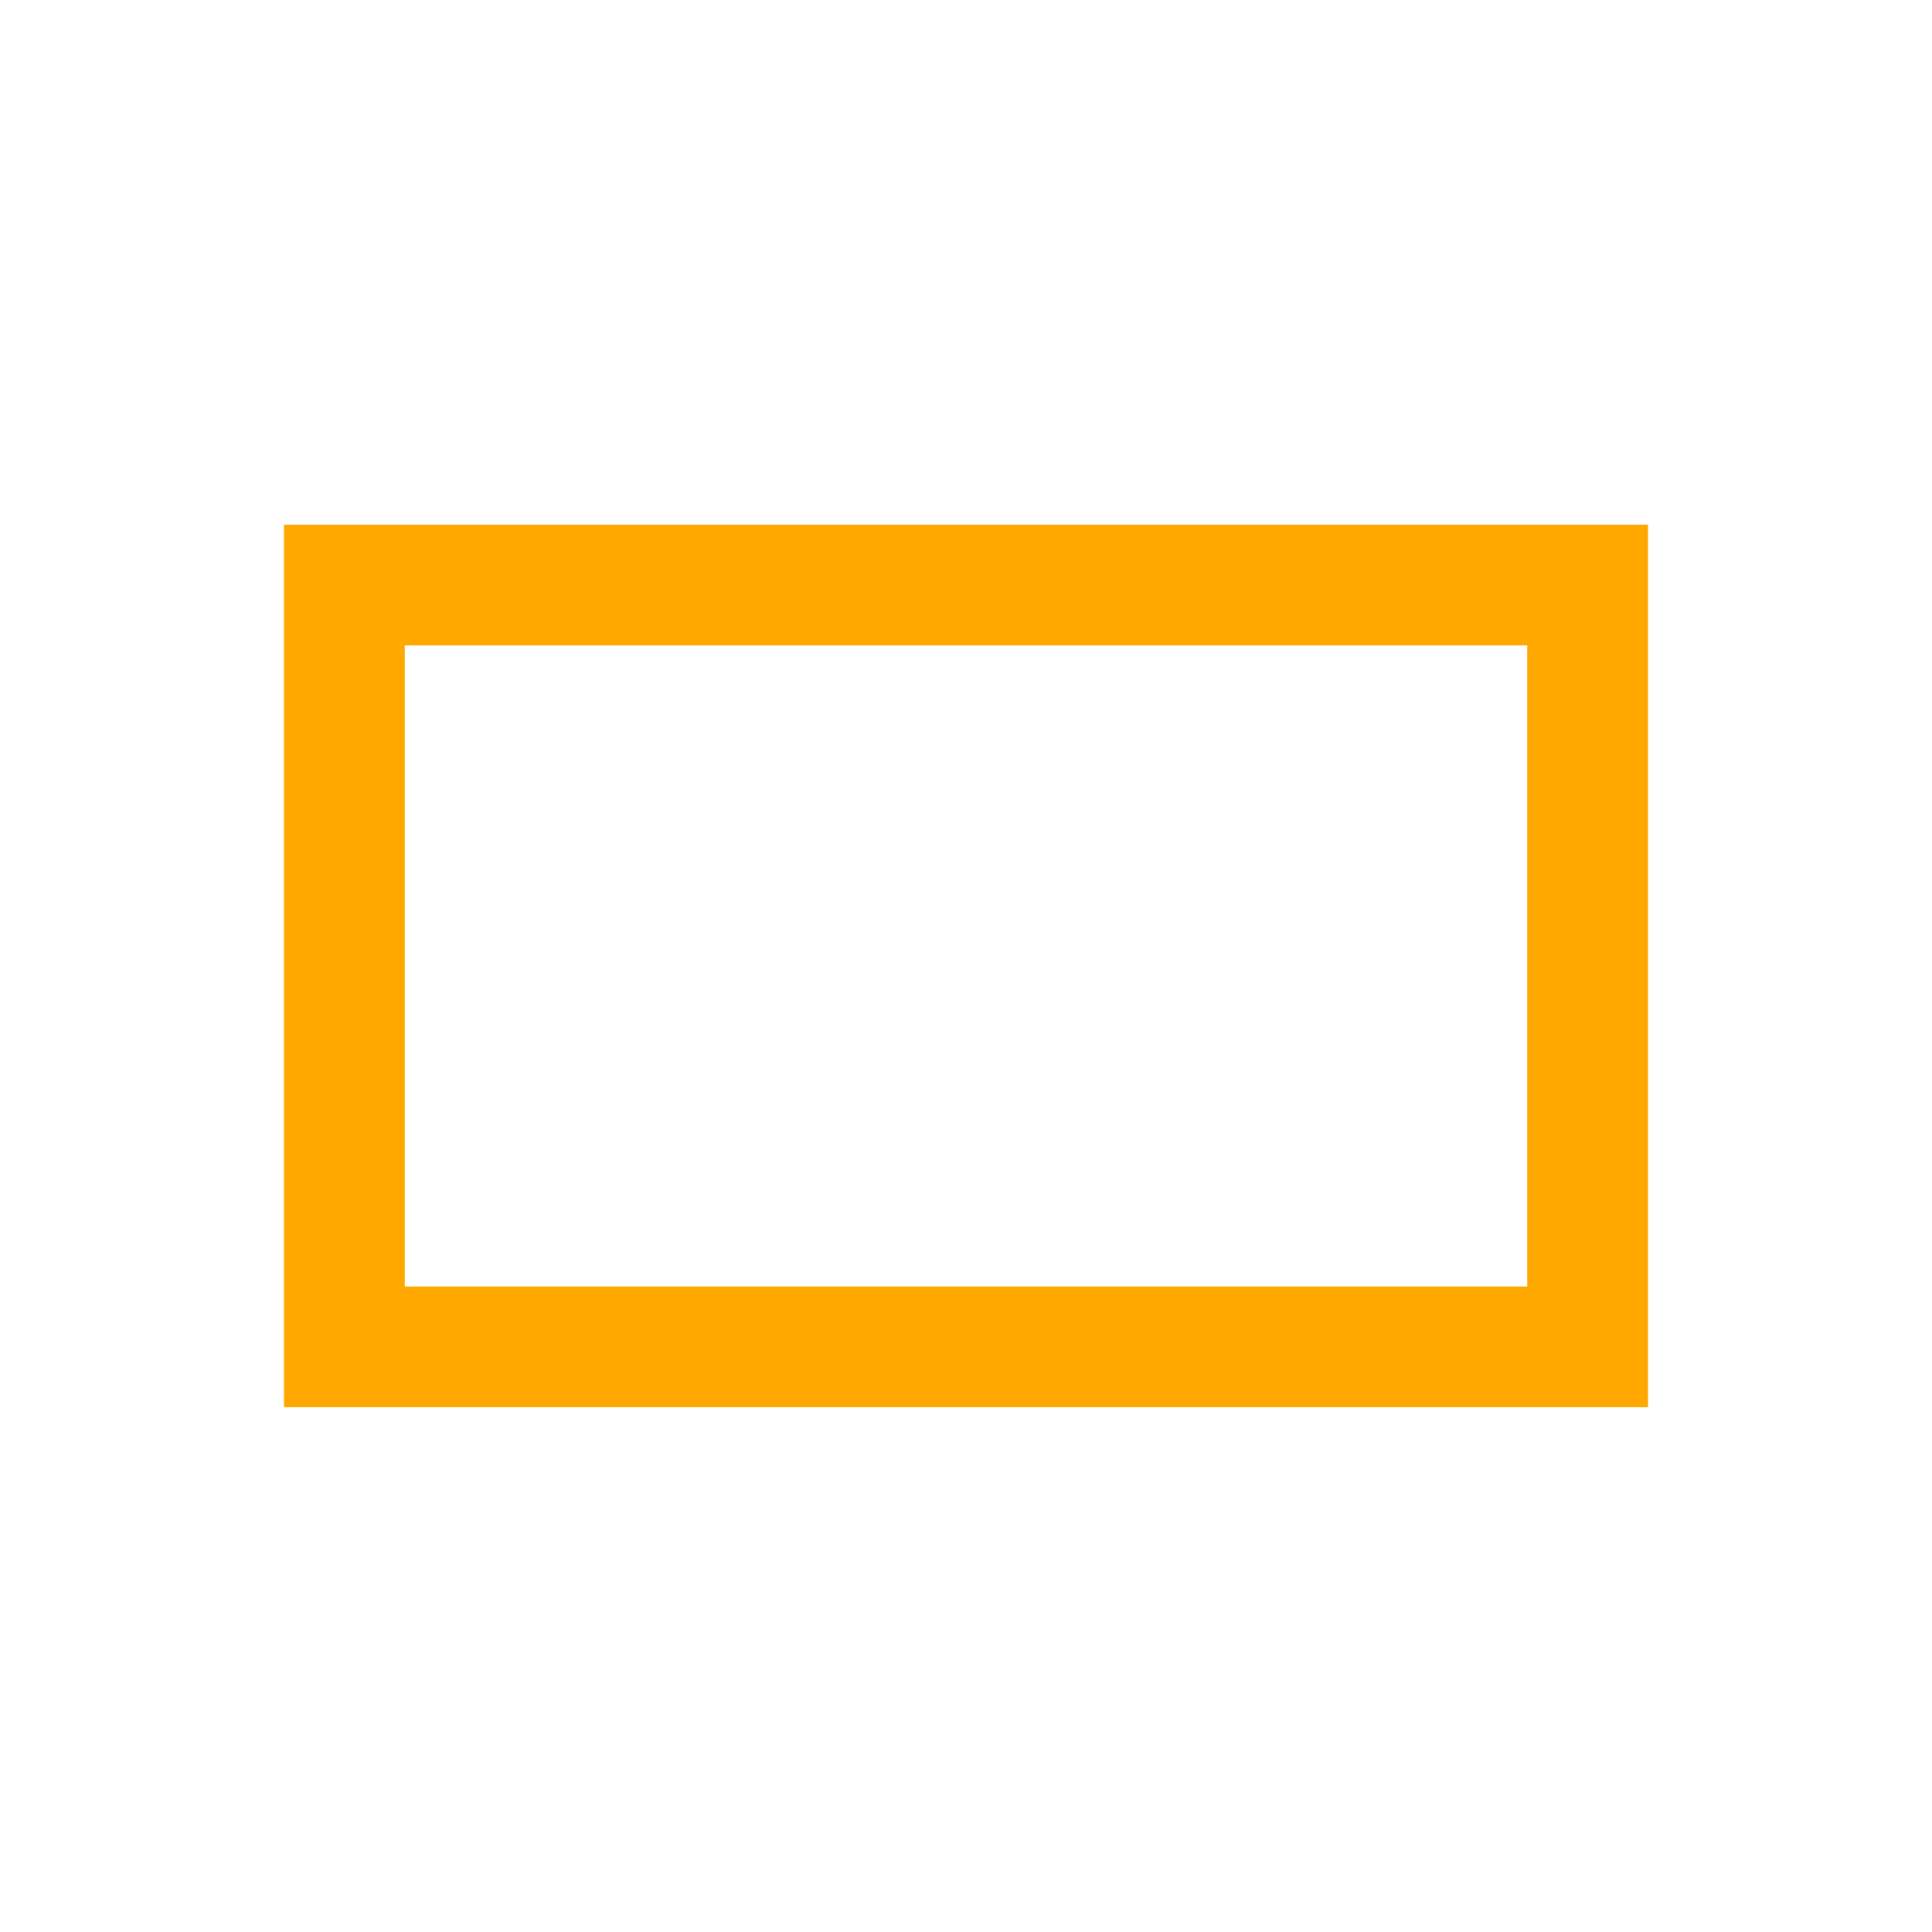
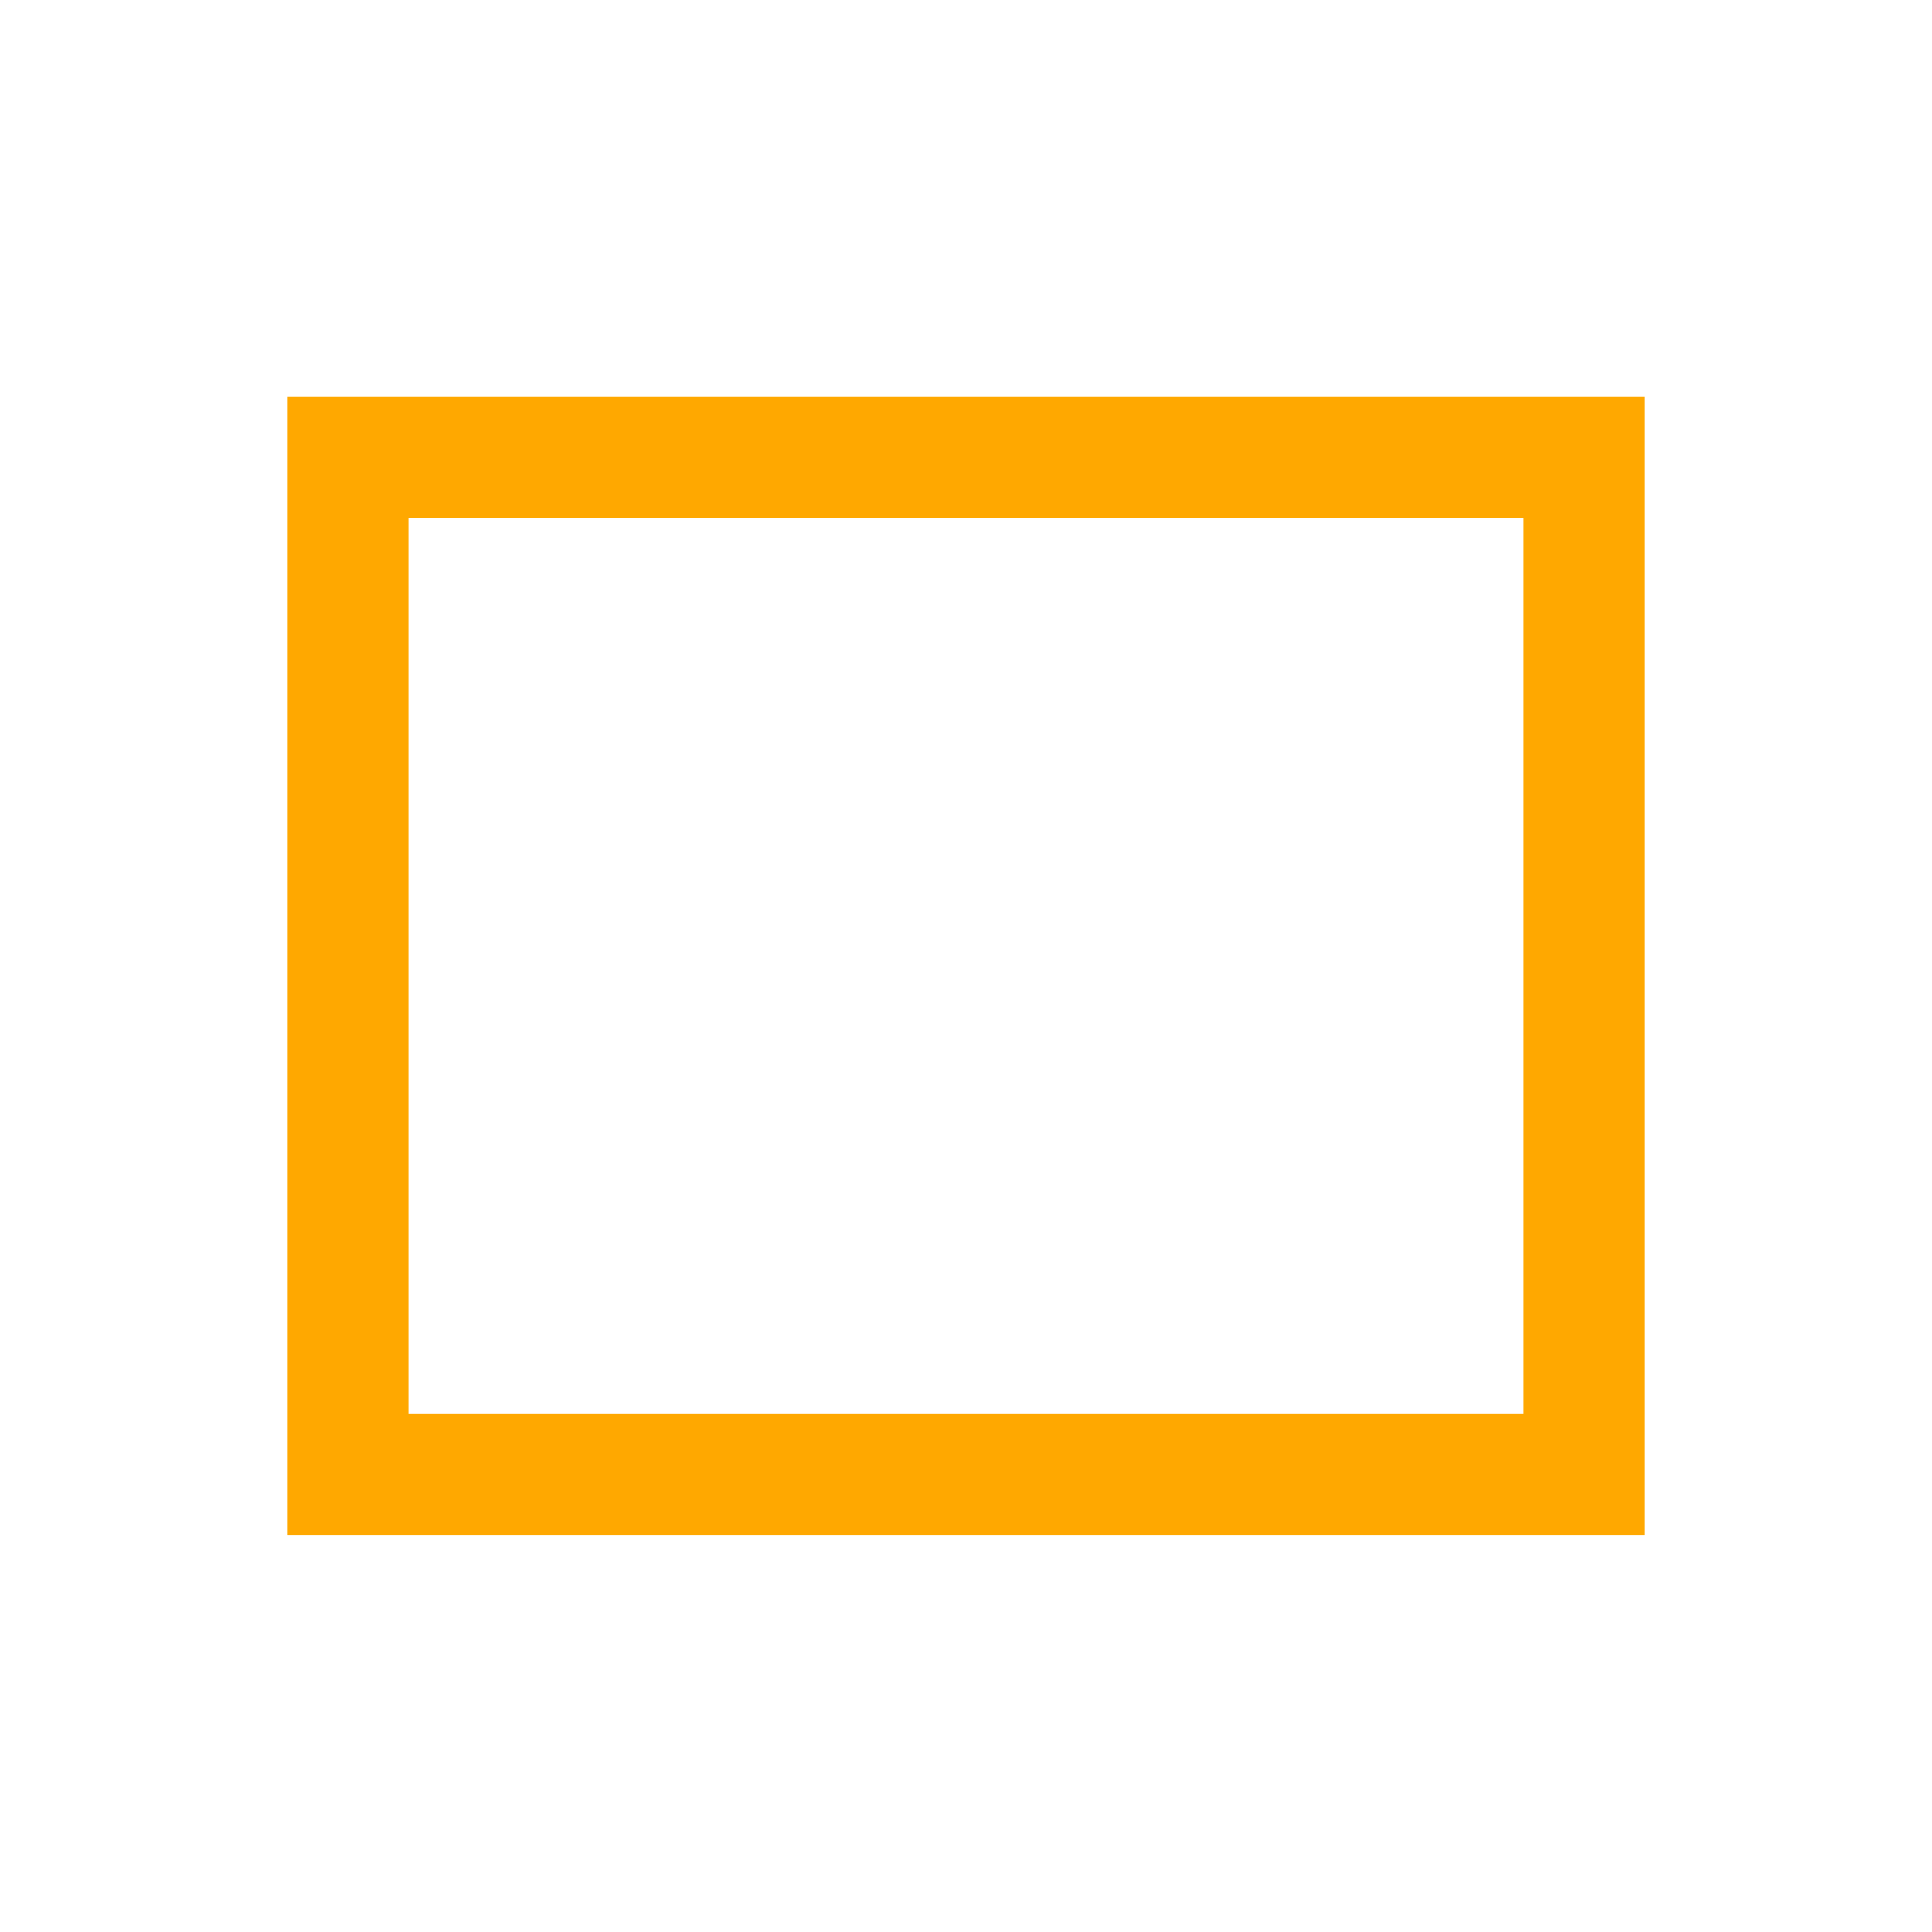
<svg xmlns="http://www.w3.org/2000/svg" version="1.1" id="Слой_1" x="0px" y="0px" width="16" height="16" viewBox="0 0 16 16" xml:space="preserve" style="enable-background:new">
  <defs id="defs9" />
-   <rect style="color:#000000;fill:none;stroke:#ffa800;stroke-width:1;stroke-opacity:1;marker:none;visibility:visible;display:inline;overflow:visible;enable-background:accumulate" id="rect3949" width="10.296" height="6.309" x="2.852" y="4.845" />
+   <rect style="color:#000000;fill:none;fill-opacity:1;fill-rule:nonzero;stroke:#ffa800;stroke-width:1;marker:none;visibility:visible;display:inline;overflow:visible;enable-background:accumulate;stroke-linecap:butt;stroke-linejoin:miter;stroke-miterlimit:4;stroke-opacity:1;stroke-dasharray:none;stroke-dashoffset:0" id="rect3949-5" width="10.234" height="8.423" x="2.883" y="3.788" />
</svg>
